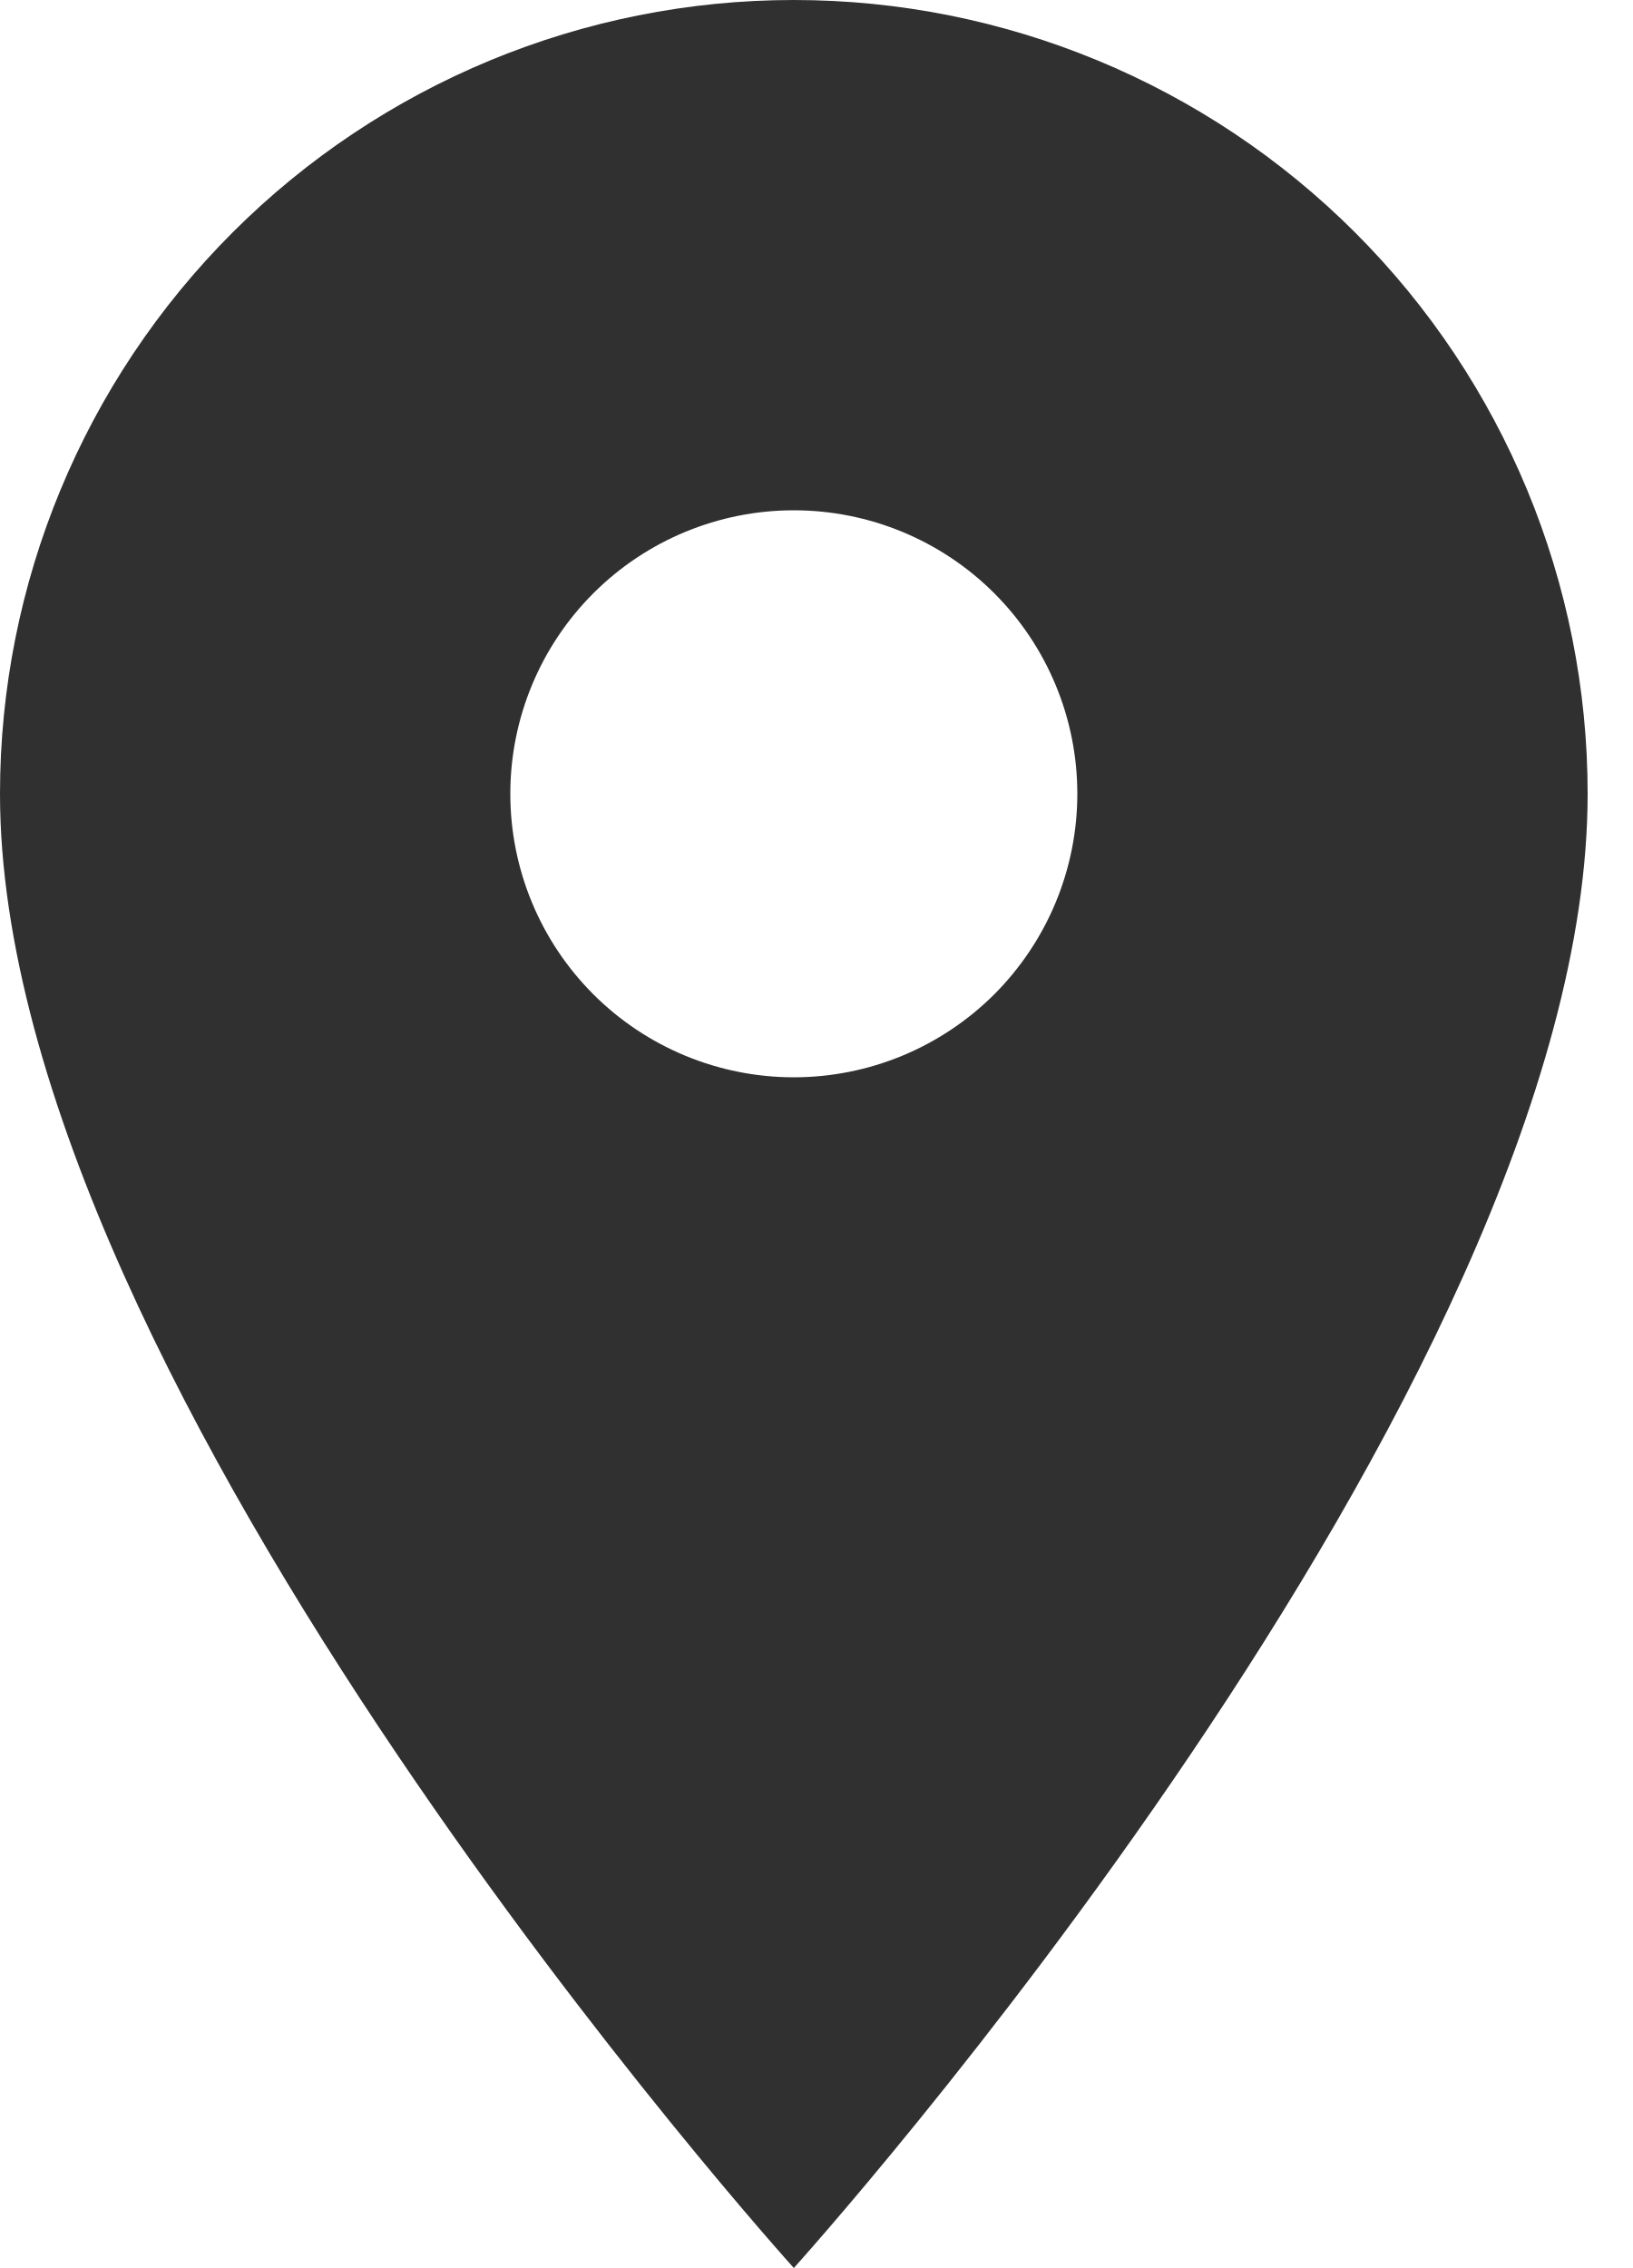
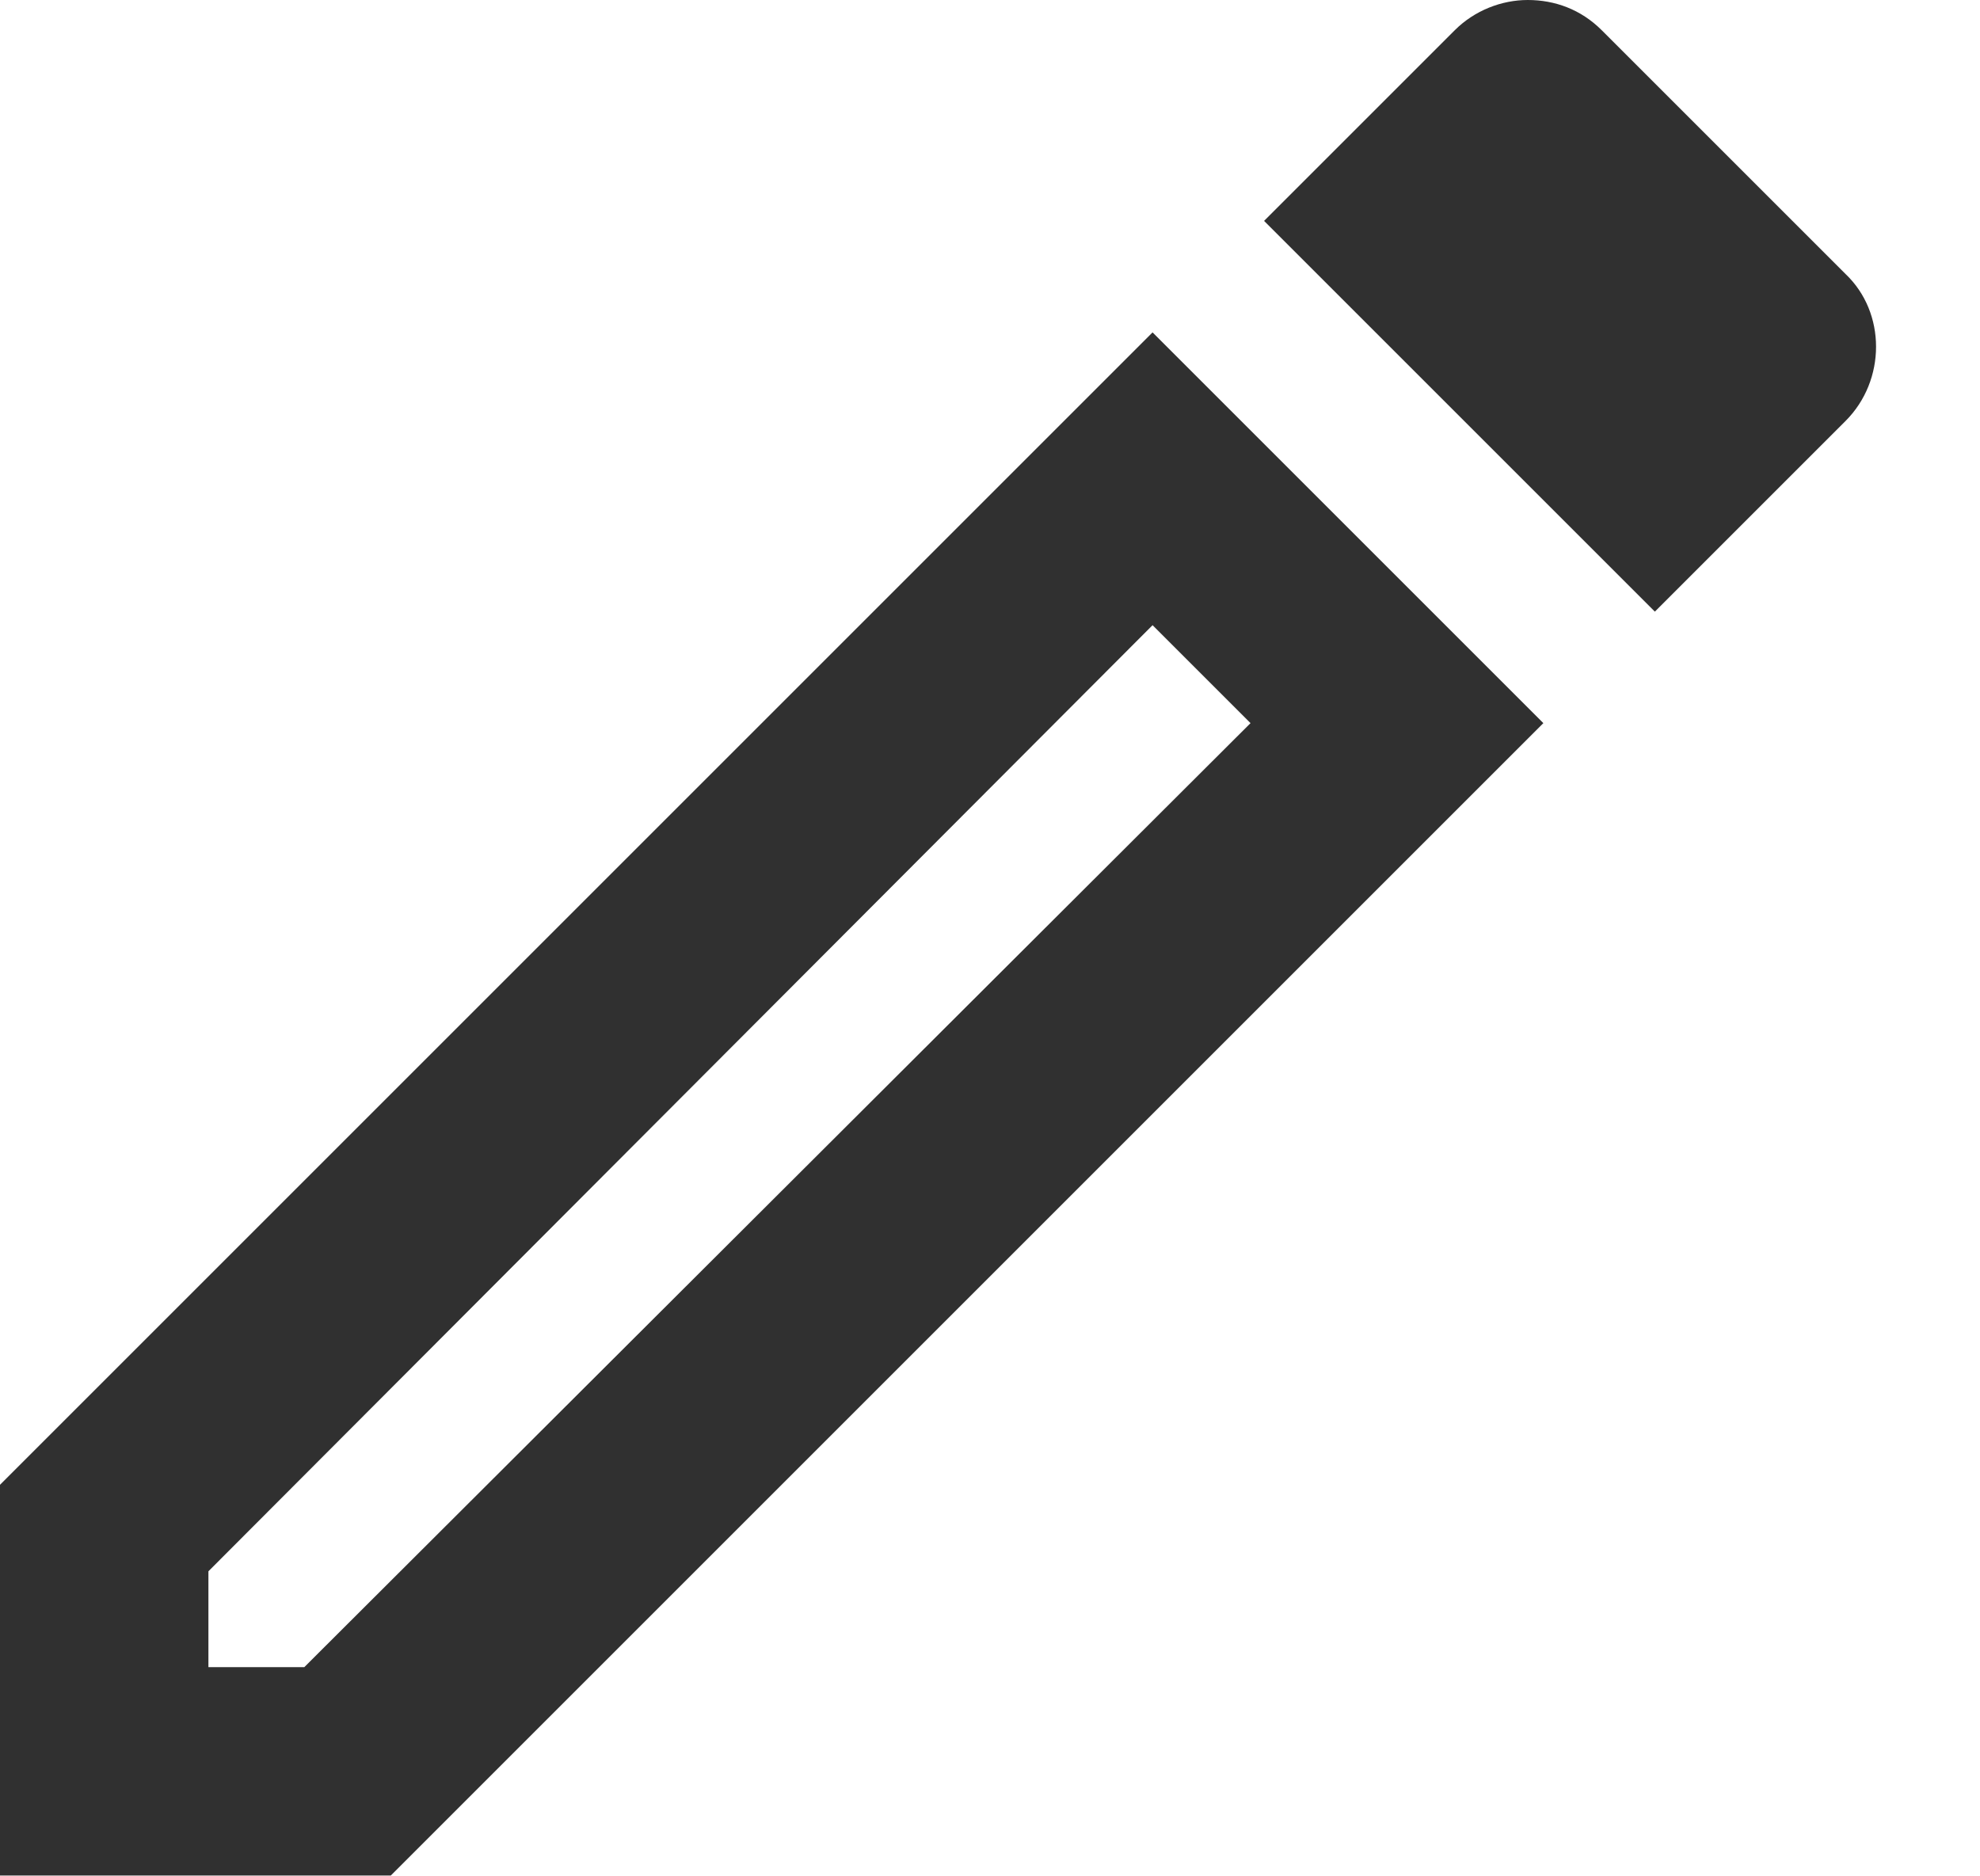
- <svg xmlns="http://www.w3.org/2000/svg" width="18" height="25" viewBox="0 0 18 25" fill="none">
-   <path d="M8.75 11.875C7.921 11.875 7.126 11.546 6.54 10.96C5.954 10.374 5.625 9.579 5.625 8.75C5.625 7.921 5.954 7.126 6.54 6.54C7.126 5.954 7.921 5.625 8.75 5.625C9.579 5.625 10.374 5.954 10.96 6.54C11.546 7.126 11.875 7.921 11.875 8.75C11.875 9.16 11.794 9.567 11.637 9.946C11.48 10.325 11.25 10.669 10.96 10.96C10.669 11.25 10.325 11.48 9.946 11.637C9.567 11.794 9.16 11.875 8.75 11.875ZM8.75 0C6.429 0 4.204 0.922 2.563 2.563C0.922 4.204 0 6.429 0 8.75C0 15.312 8.75 25 8.75 25C8.75 25 17.5 15.312 17.5 8.75C17.5 6.429 16.578 4.204 14.937 2.563C13.296 0.922 11.071 0 8.75 0Z" fill="#303030" />
+ <svg xmlns="http://www.w3.org/2000/svg" width="19" height="18" viewBox="0 0 19 18" fill="none">
+   <path d="M11.06 6L12 6.94L2.92 16H2V15.08L11.06 6ZM14.66 0C14.41 0 14.15 0.1 13.96 0.29L12.13 2.12L15.88 5.87L17.71 4.04C18.1 3.65 18.1 3 17.71 2.63L15.37 0.29C15.17 0.09 14.92 0 14.66 0ZM11.06 3.19L0 14.25V18H3.75L14.81 6.94L11.06 3.19Z" fill="#303030" />
</svg>
